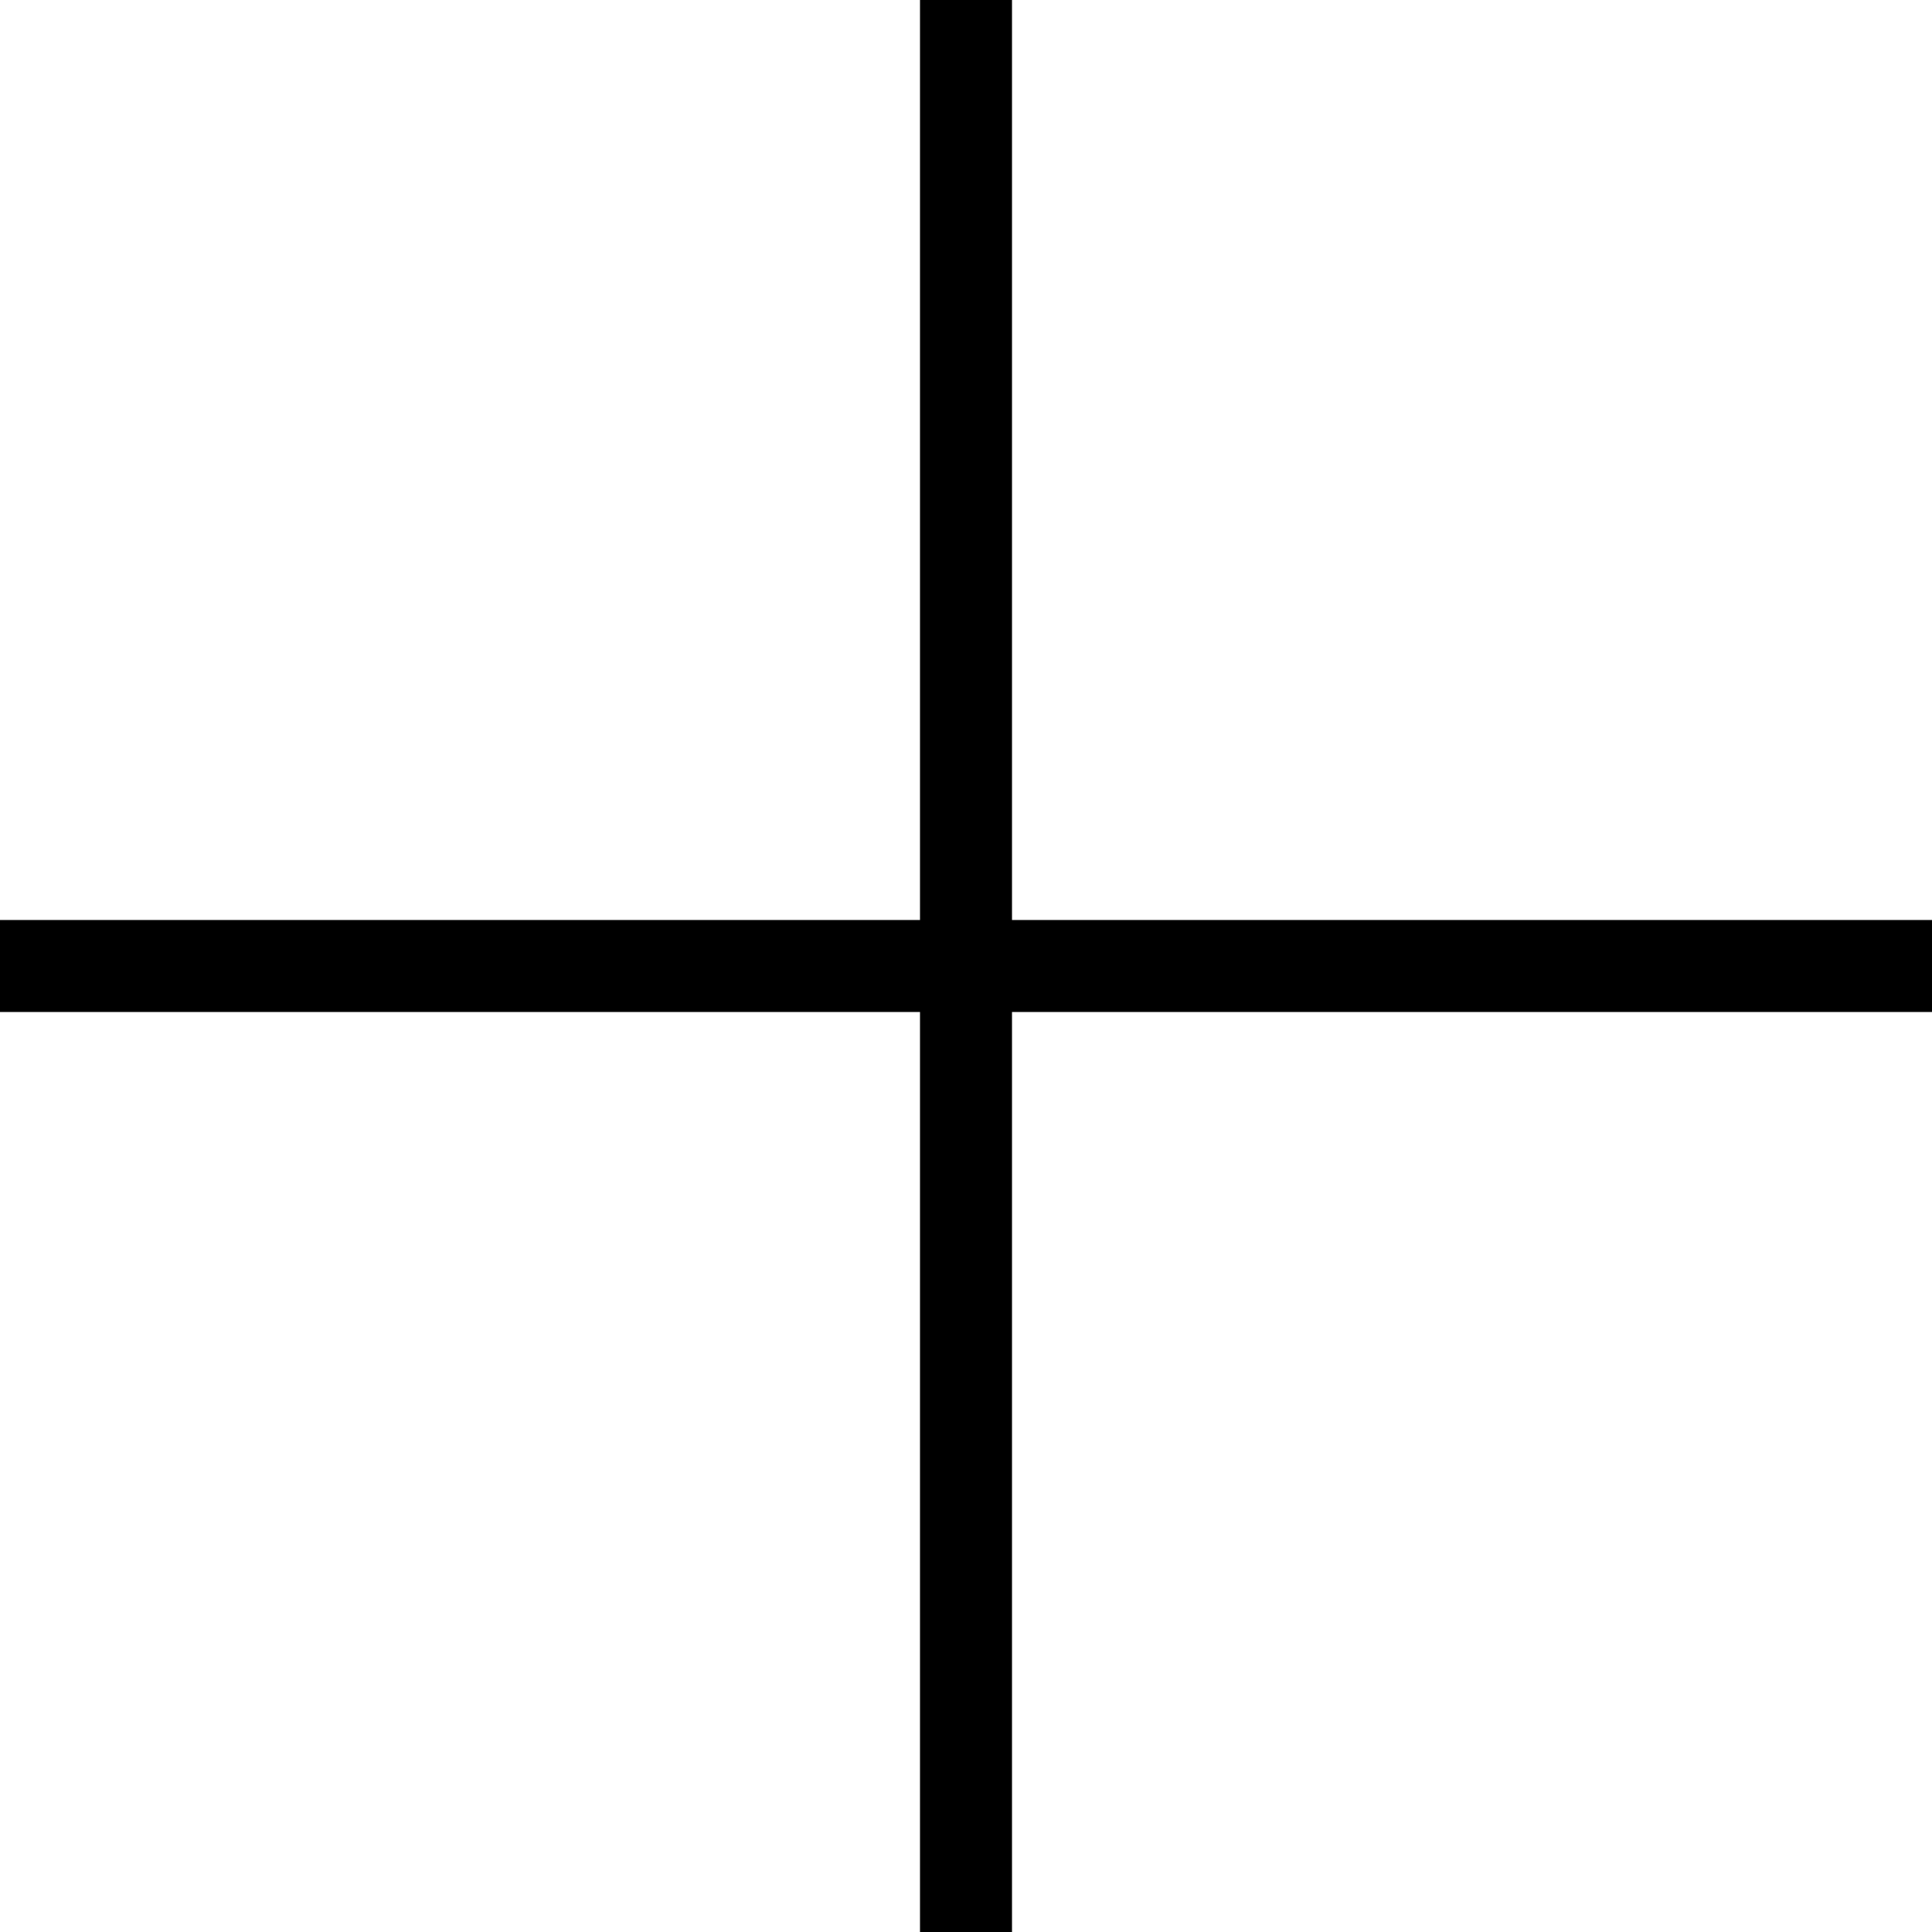
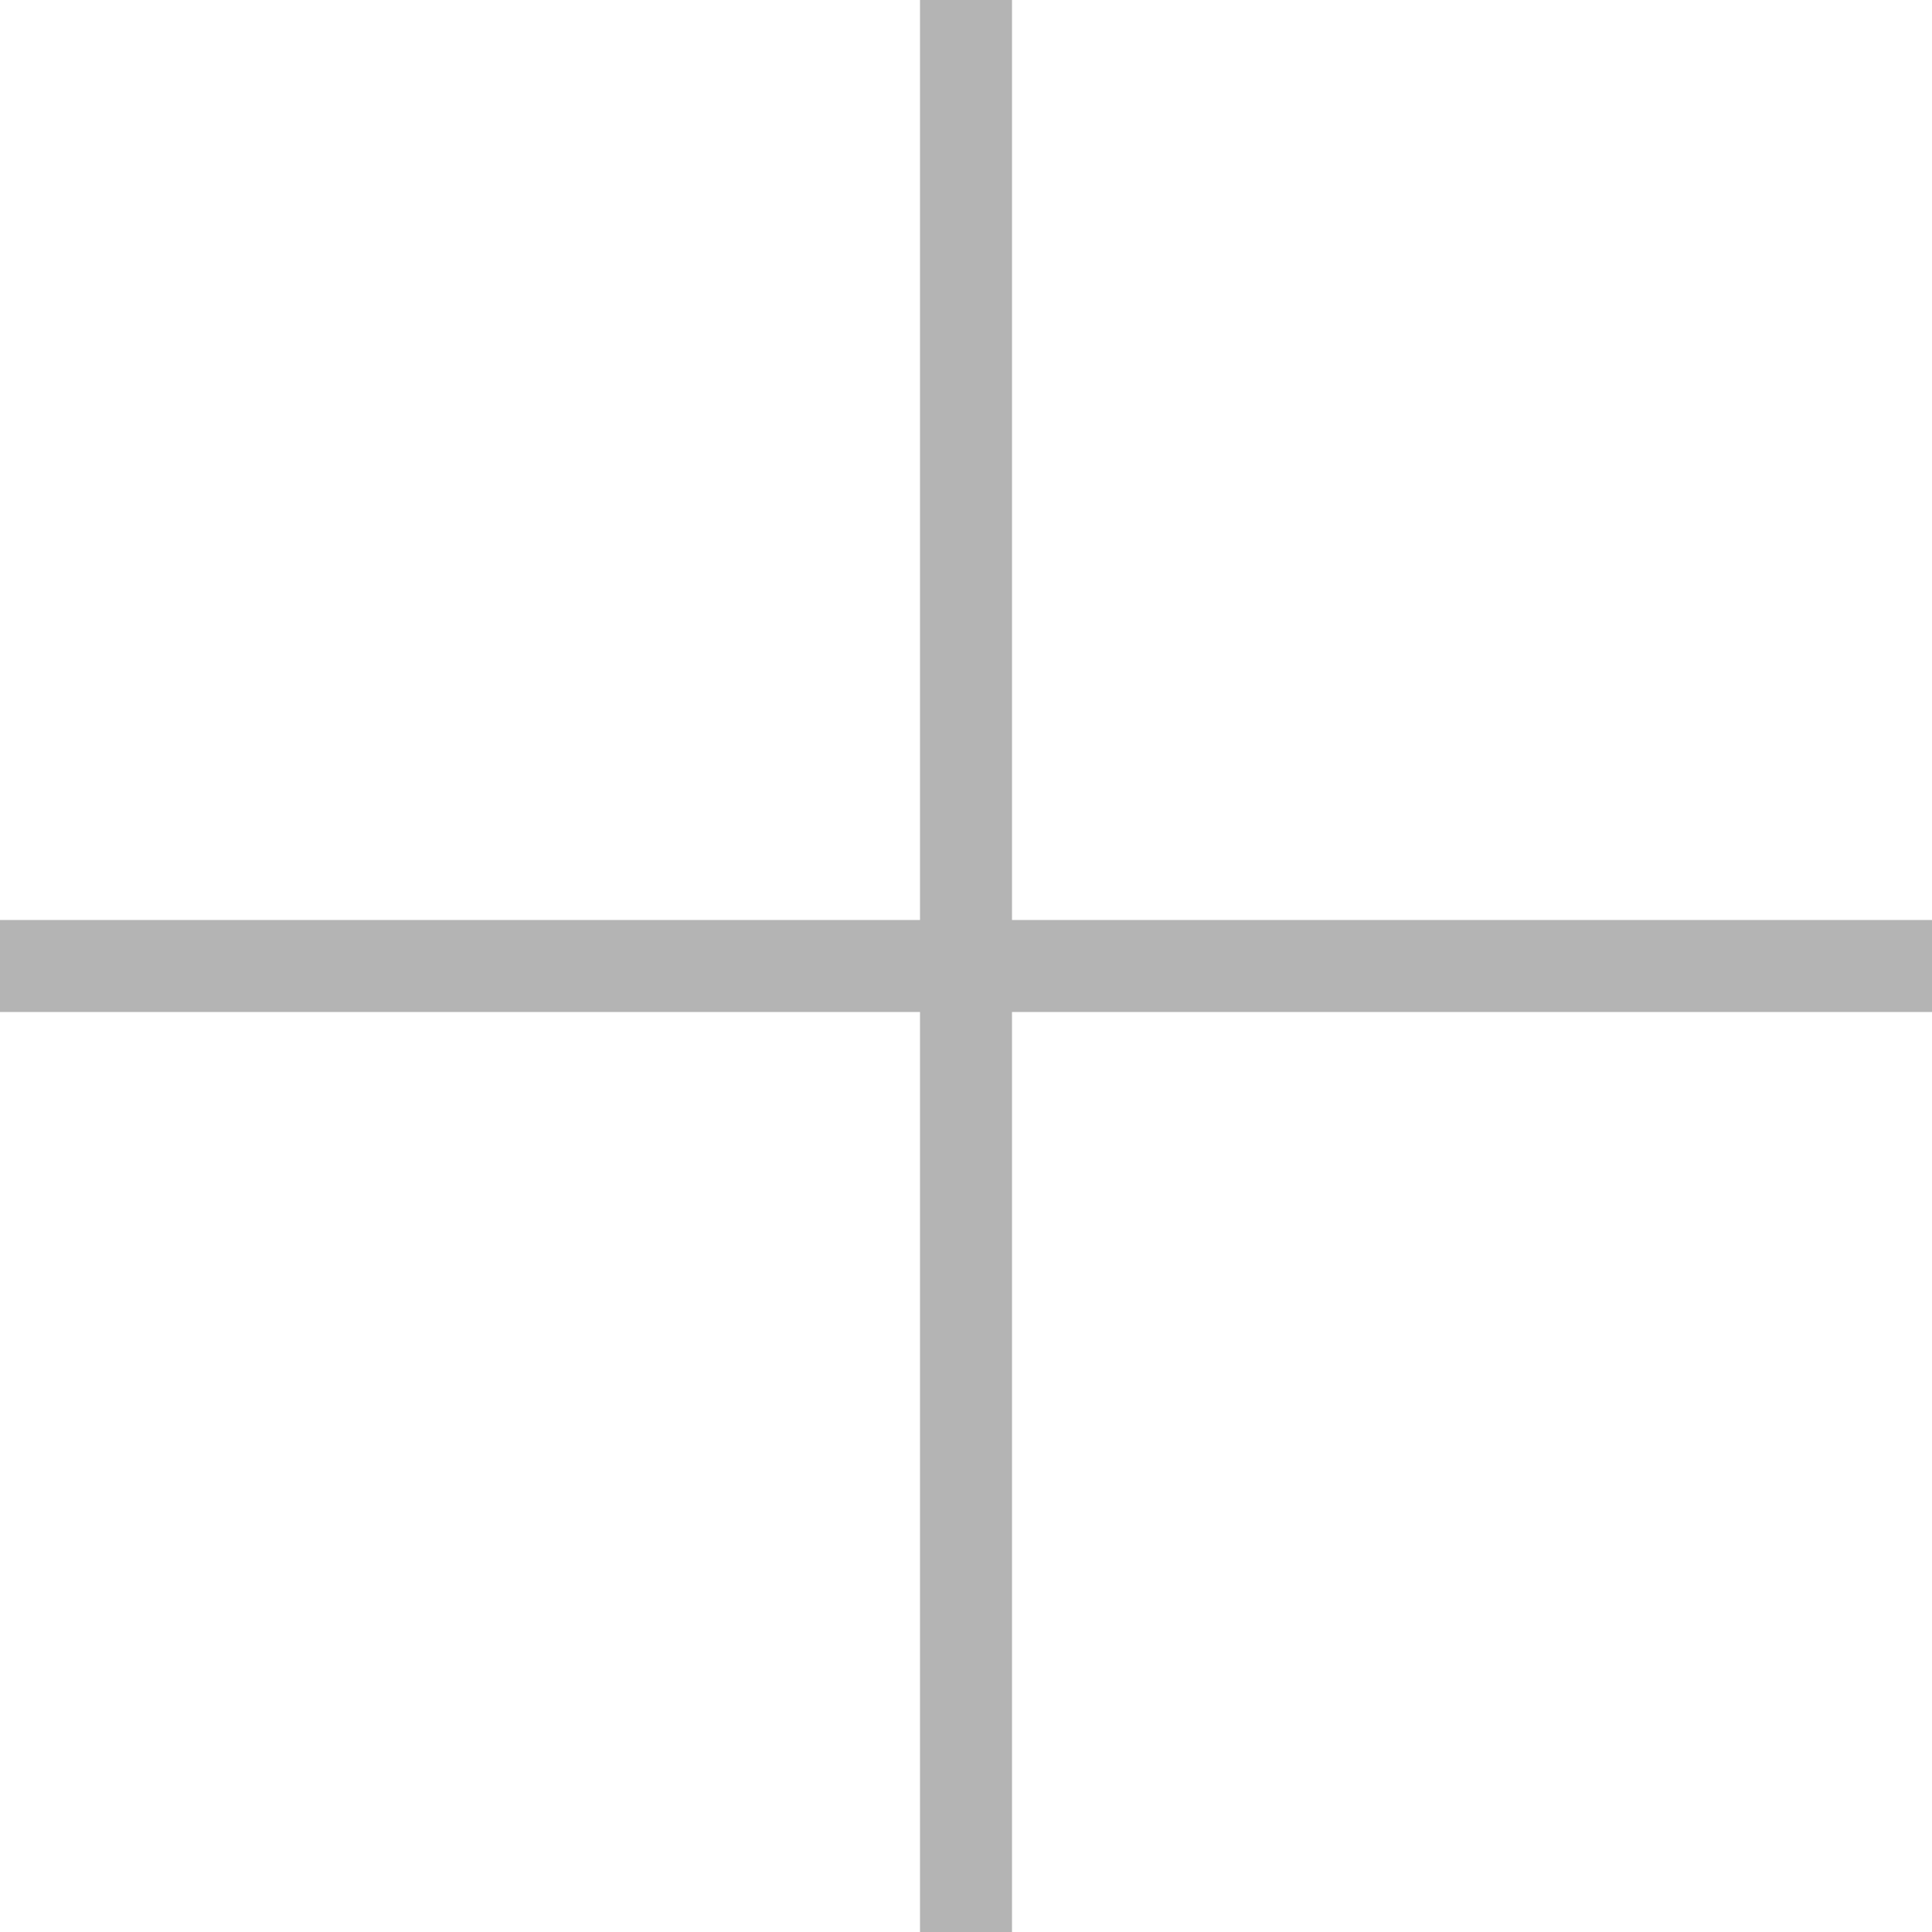
- <svg xmlns="http://www.w3.org/2000/svg" version="1.1" id="Capa_1" x="0px" y="0px" viewBox="0 0 42 42" style="enable-background:new 0 0 42 42;" xml:space="preserve">
+ <svg xmlns="http://www.w3.org/2000/svg" version="1.1" id="Capa_1" x="0px" y="0px" fill="#B4B4B4" viewBox="0 0 42 42" style="enable-background:new 0 0 42 42;" xml:space="preserve">
  <polygon points="42,20 22,20 22,0 20,0 20,20 0,20 0,22 20,22 20,42 22,42 22,22 42,22 " />
-   <g>
- </g>
-   <g>
- </g>
-   <g>
- </g>
-   <g>
- </g>
-   <g>
- </g>
-   <g>
- </g>
-   <g>
- </g>
-   <g>
- </g>
-   <g>
- </g>
-   <g>
- </g>
-   <g>
- </g>
-   <g>
- </g>
-   <g>
- </g>
-   <g>
- </g>
-   <g>
- </g>
</svg>
